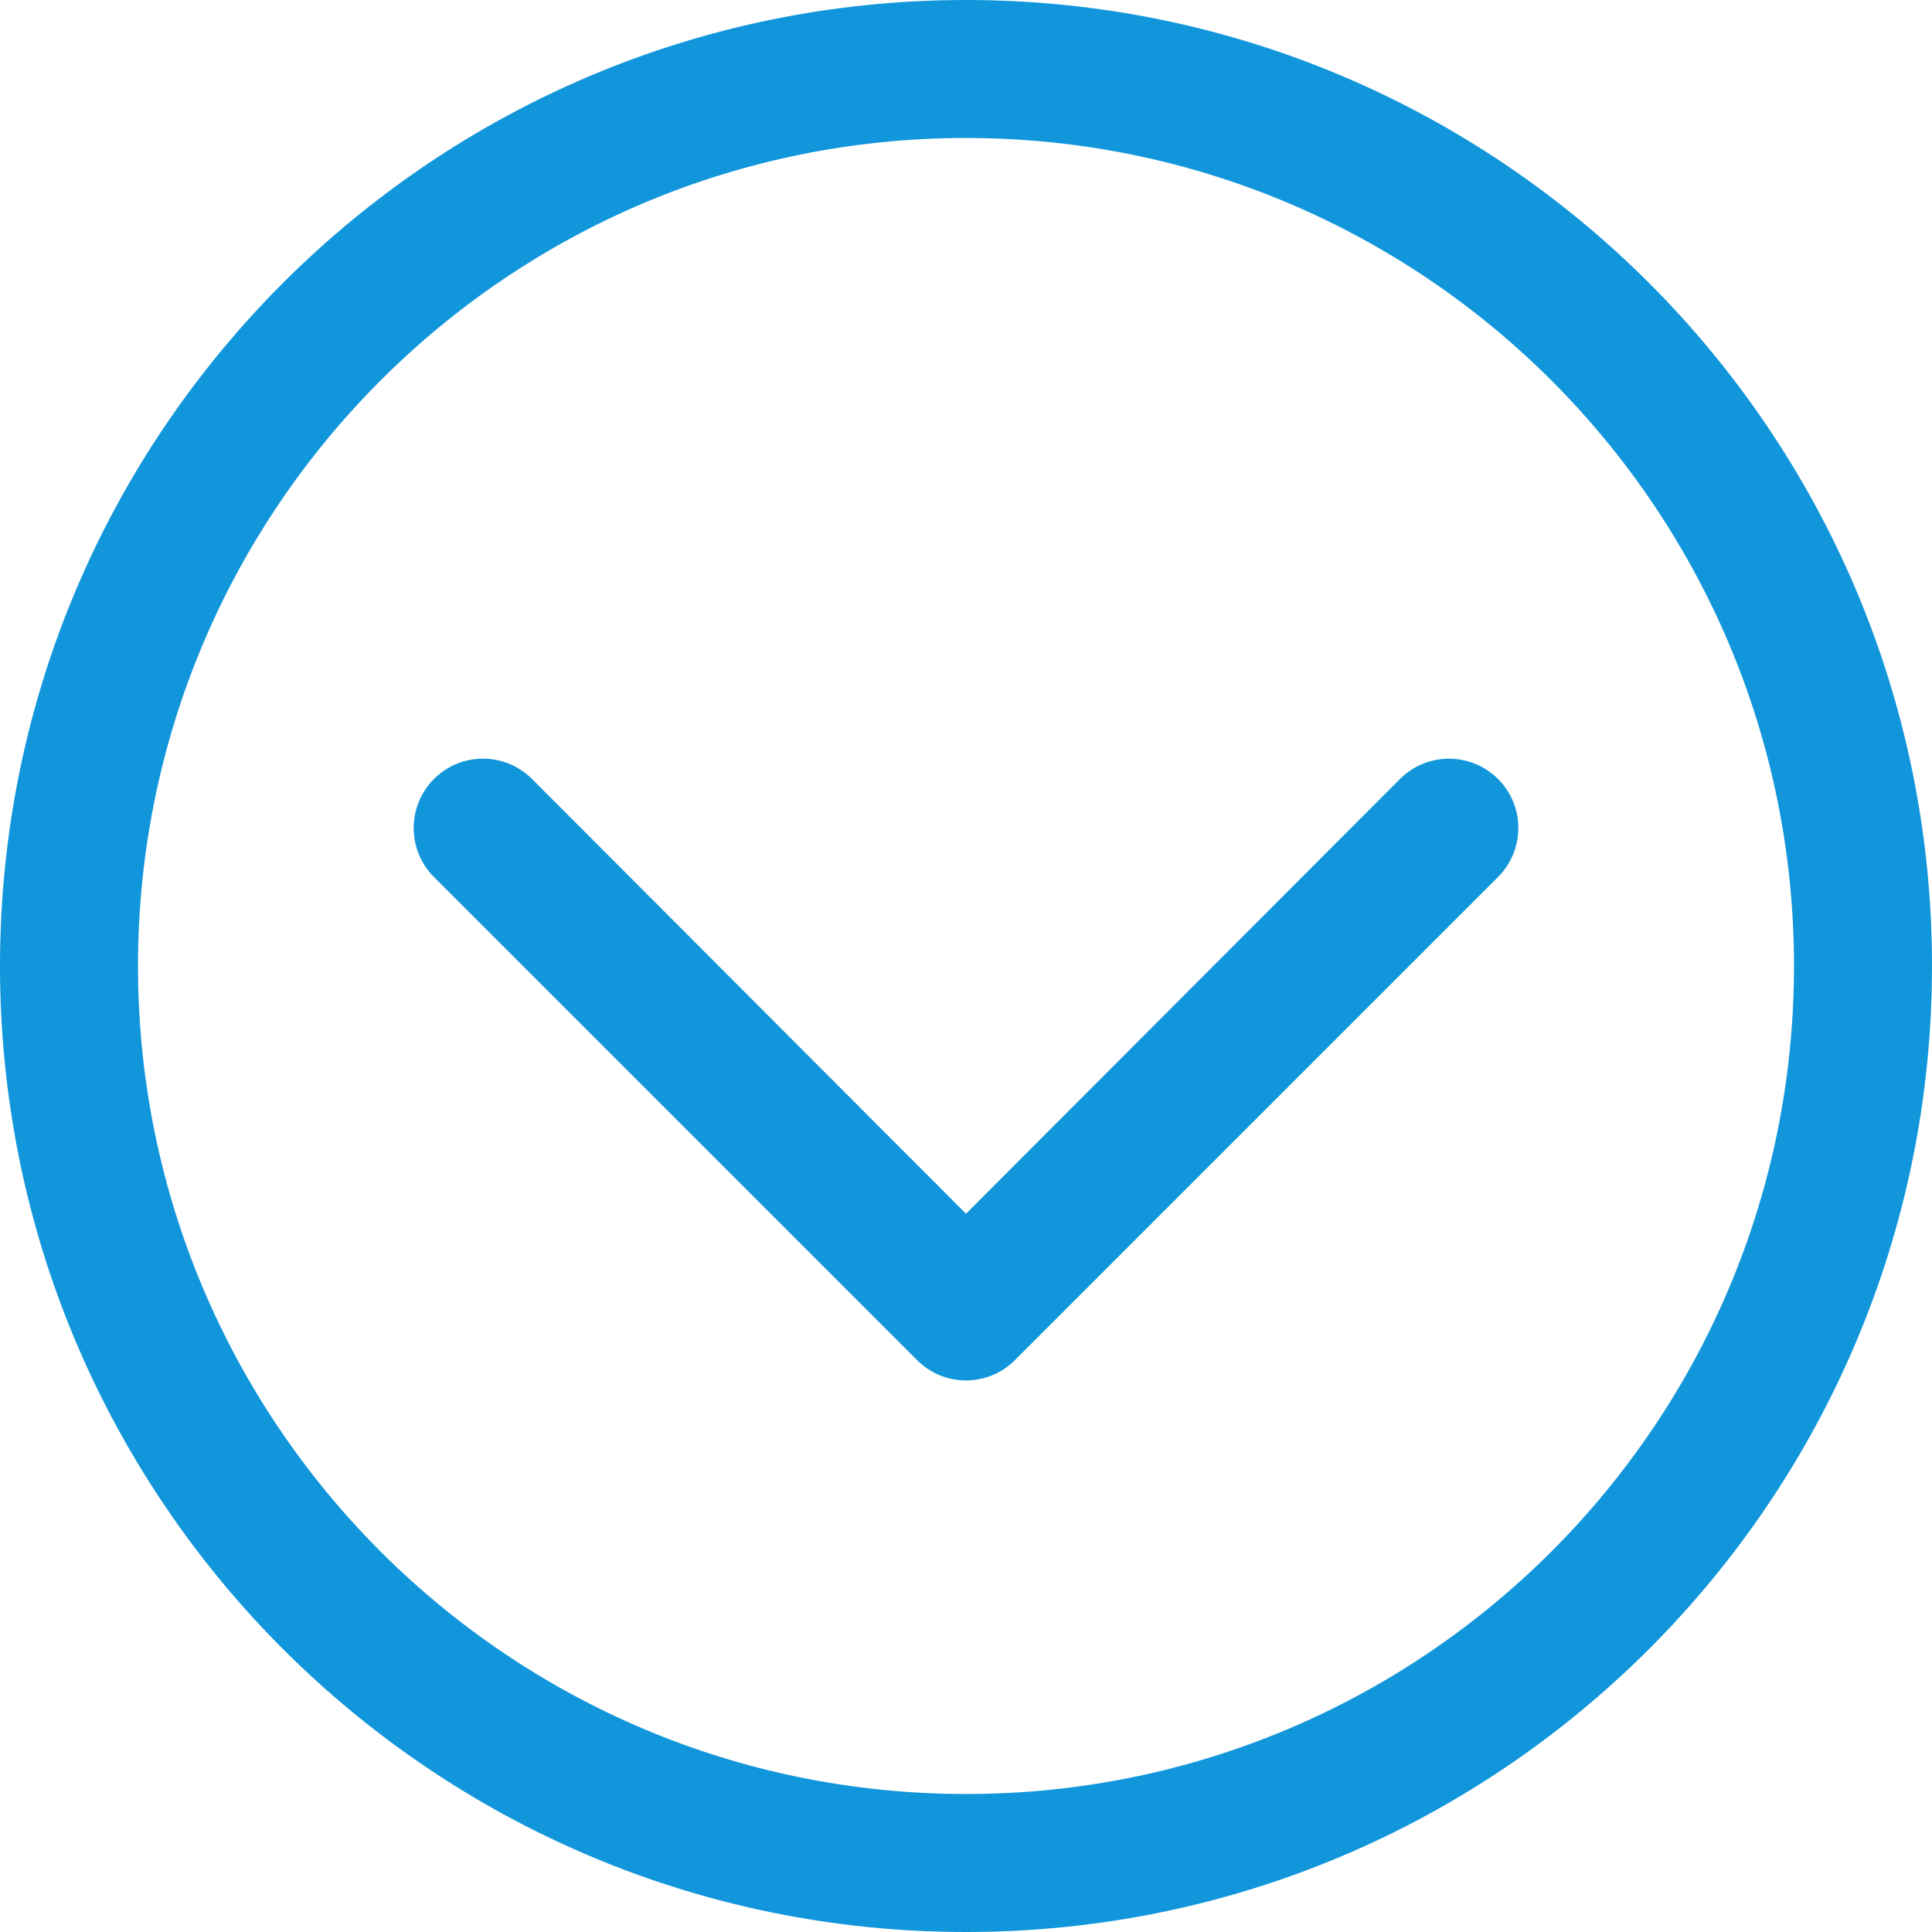
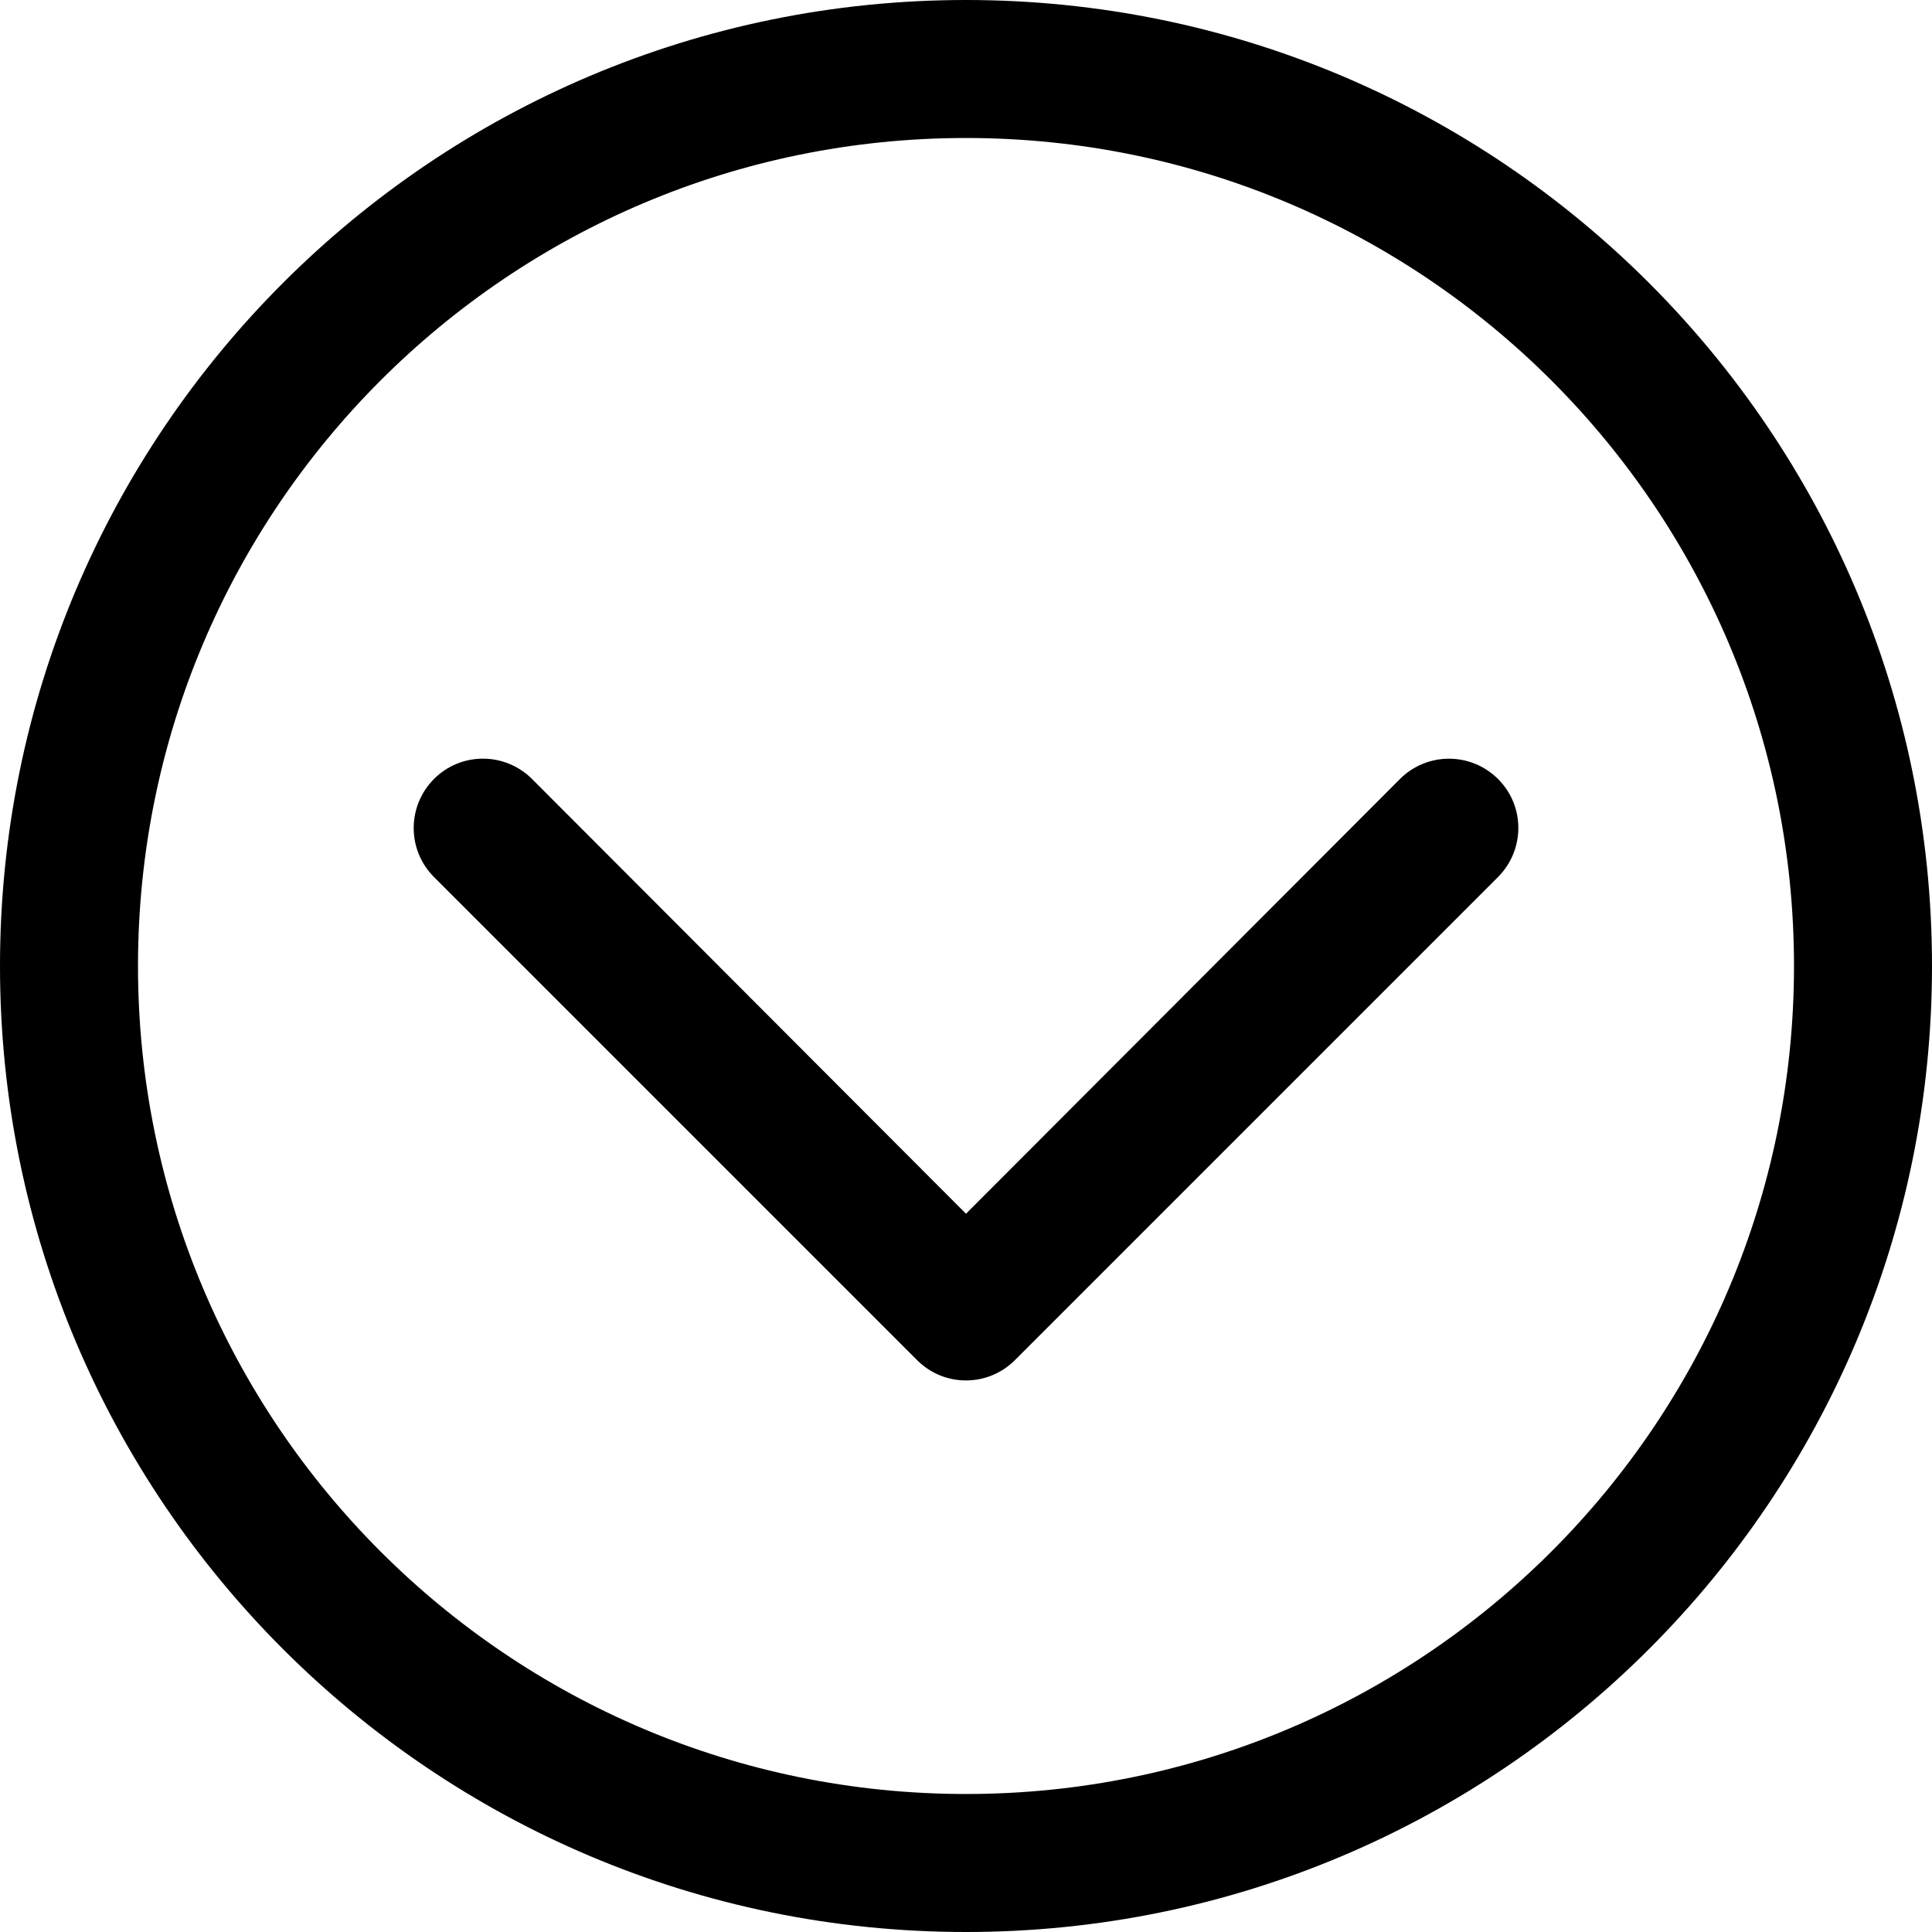
<svg xmlns="http://www.w3.org/2000/svg" id="uuid-67967711-d758-431a-8fc5-b05e367d2a6c" data-name="图层 1" viewBox="0 0 175 175">
-   <path d="m162.5,87.5c0-41.42-33.58-75-75-75S12.5,46.08,12.5,87.5s33.58,75,75,75,75-33.58,75-75Zm12.5,0c0,48.32-39.18,87.5-87.5,87.5S0,135.82,0,87.5,39.18,0,87.5,0s87.5,39.18,87.5,87.5Z" style="fill: #1296db;" />
-   <path d="m126.81,70.56c2.45-2.45,6.42-2.45,8.88,0s2.45,6.42,0,8.88l-43.75,43.75c-2.43,2.45-6.39,2.47-8.84.04-.01-.01-.02-.02-.04-.04l-43.75-43.75c-2.45-2.45-2.45-6.42,0-8.88s6.42-2.45,8.88,0l39.31,39.38,39.31-39.38Z" style="fill: #1296db;" />
+   <path d="m162.5,87.5c0-41.42-33.58-75-75-75S12.5,46.08,12.5,87.5s33.58,75,75,75,75-33.58,75-75Zm12.5,0c0,48.32-39.18,87.5-87.5,87.5S0,135.82,0,87.5,39.18,0,87.5,0s87.5,39.18,87.5,87.5Z" />
+   <path d="m126.81,70.56c2.45-2.45,6.42-2.45,8.88,0s2.45,6.42,0,8.88l-43.75,43.75c-2.43,2.45-6.39,2.47-8.84.04-.01-.01-.02-.02-.04-.04l-43.75-43.75c-2.45-2.45-2.45-6.42,0-8.88s6.42-2.45,8.88,0l39.31,39.38,39.31-39.38Z" />
</svg>
